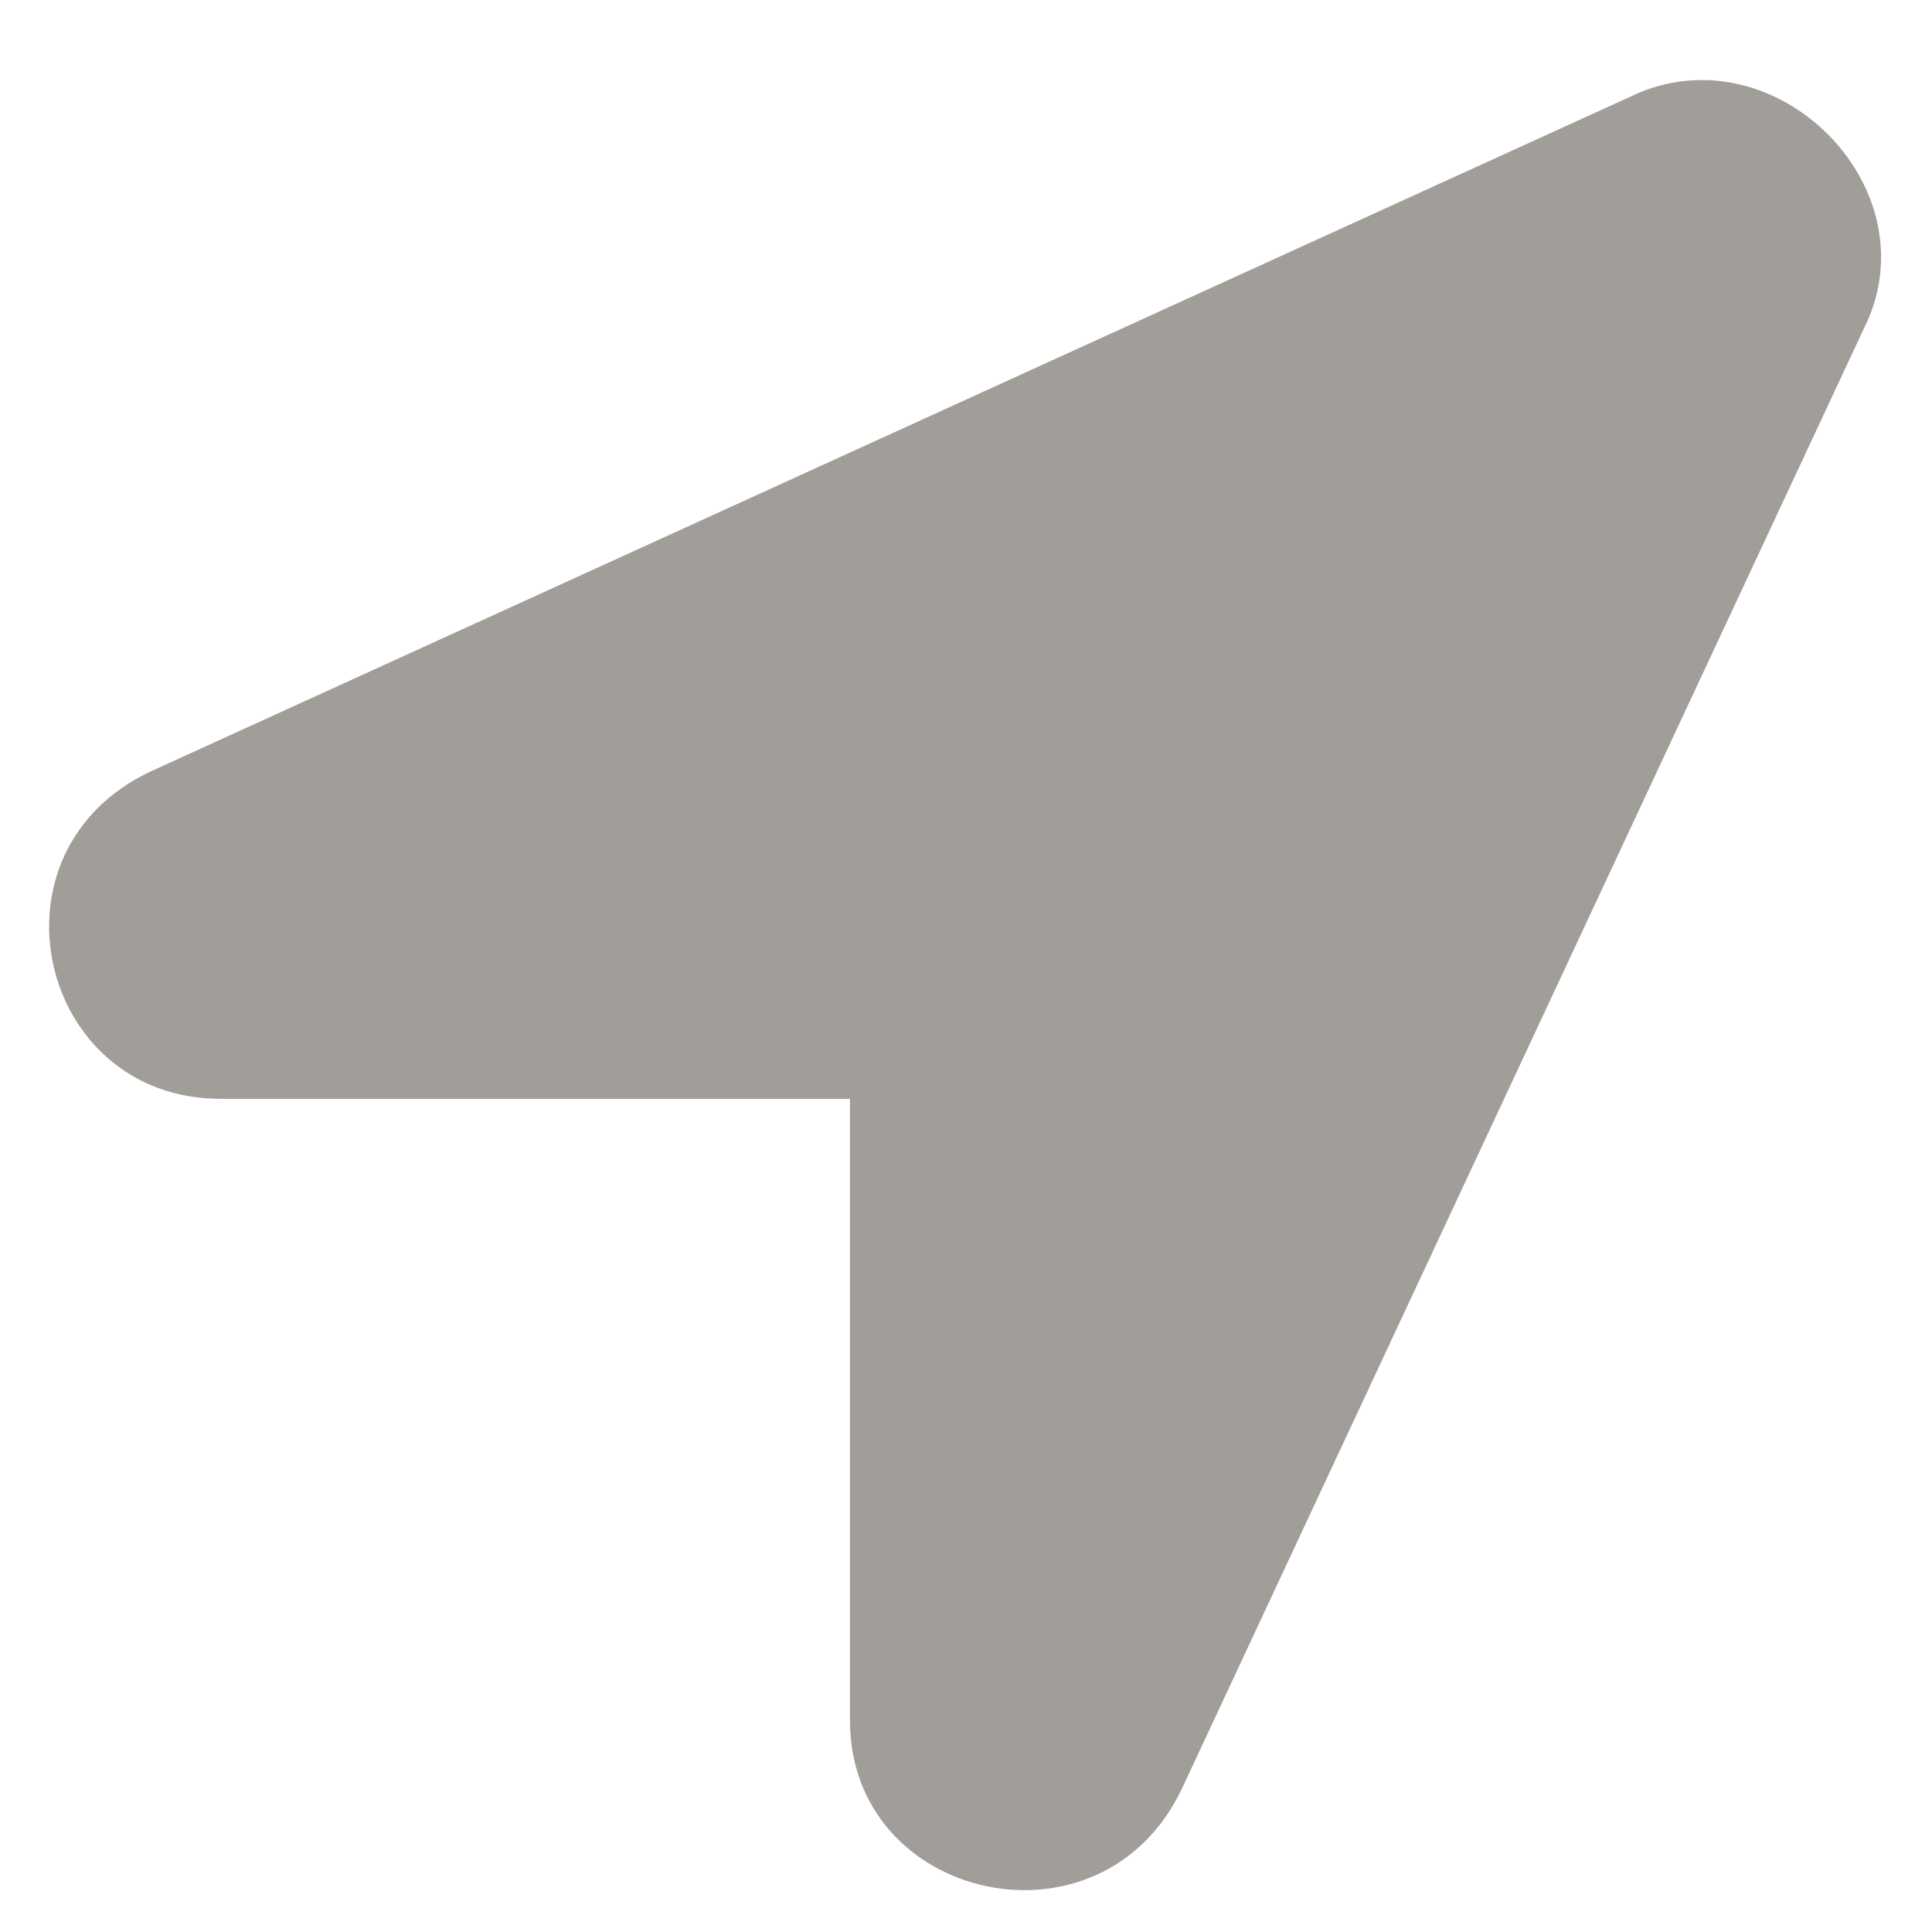
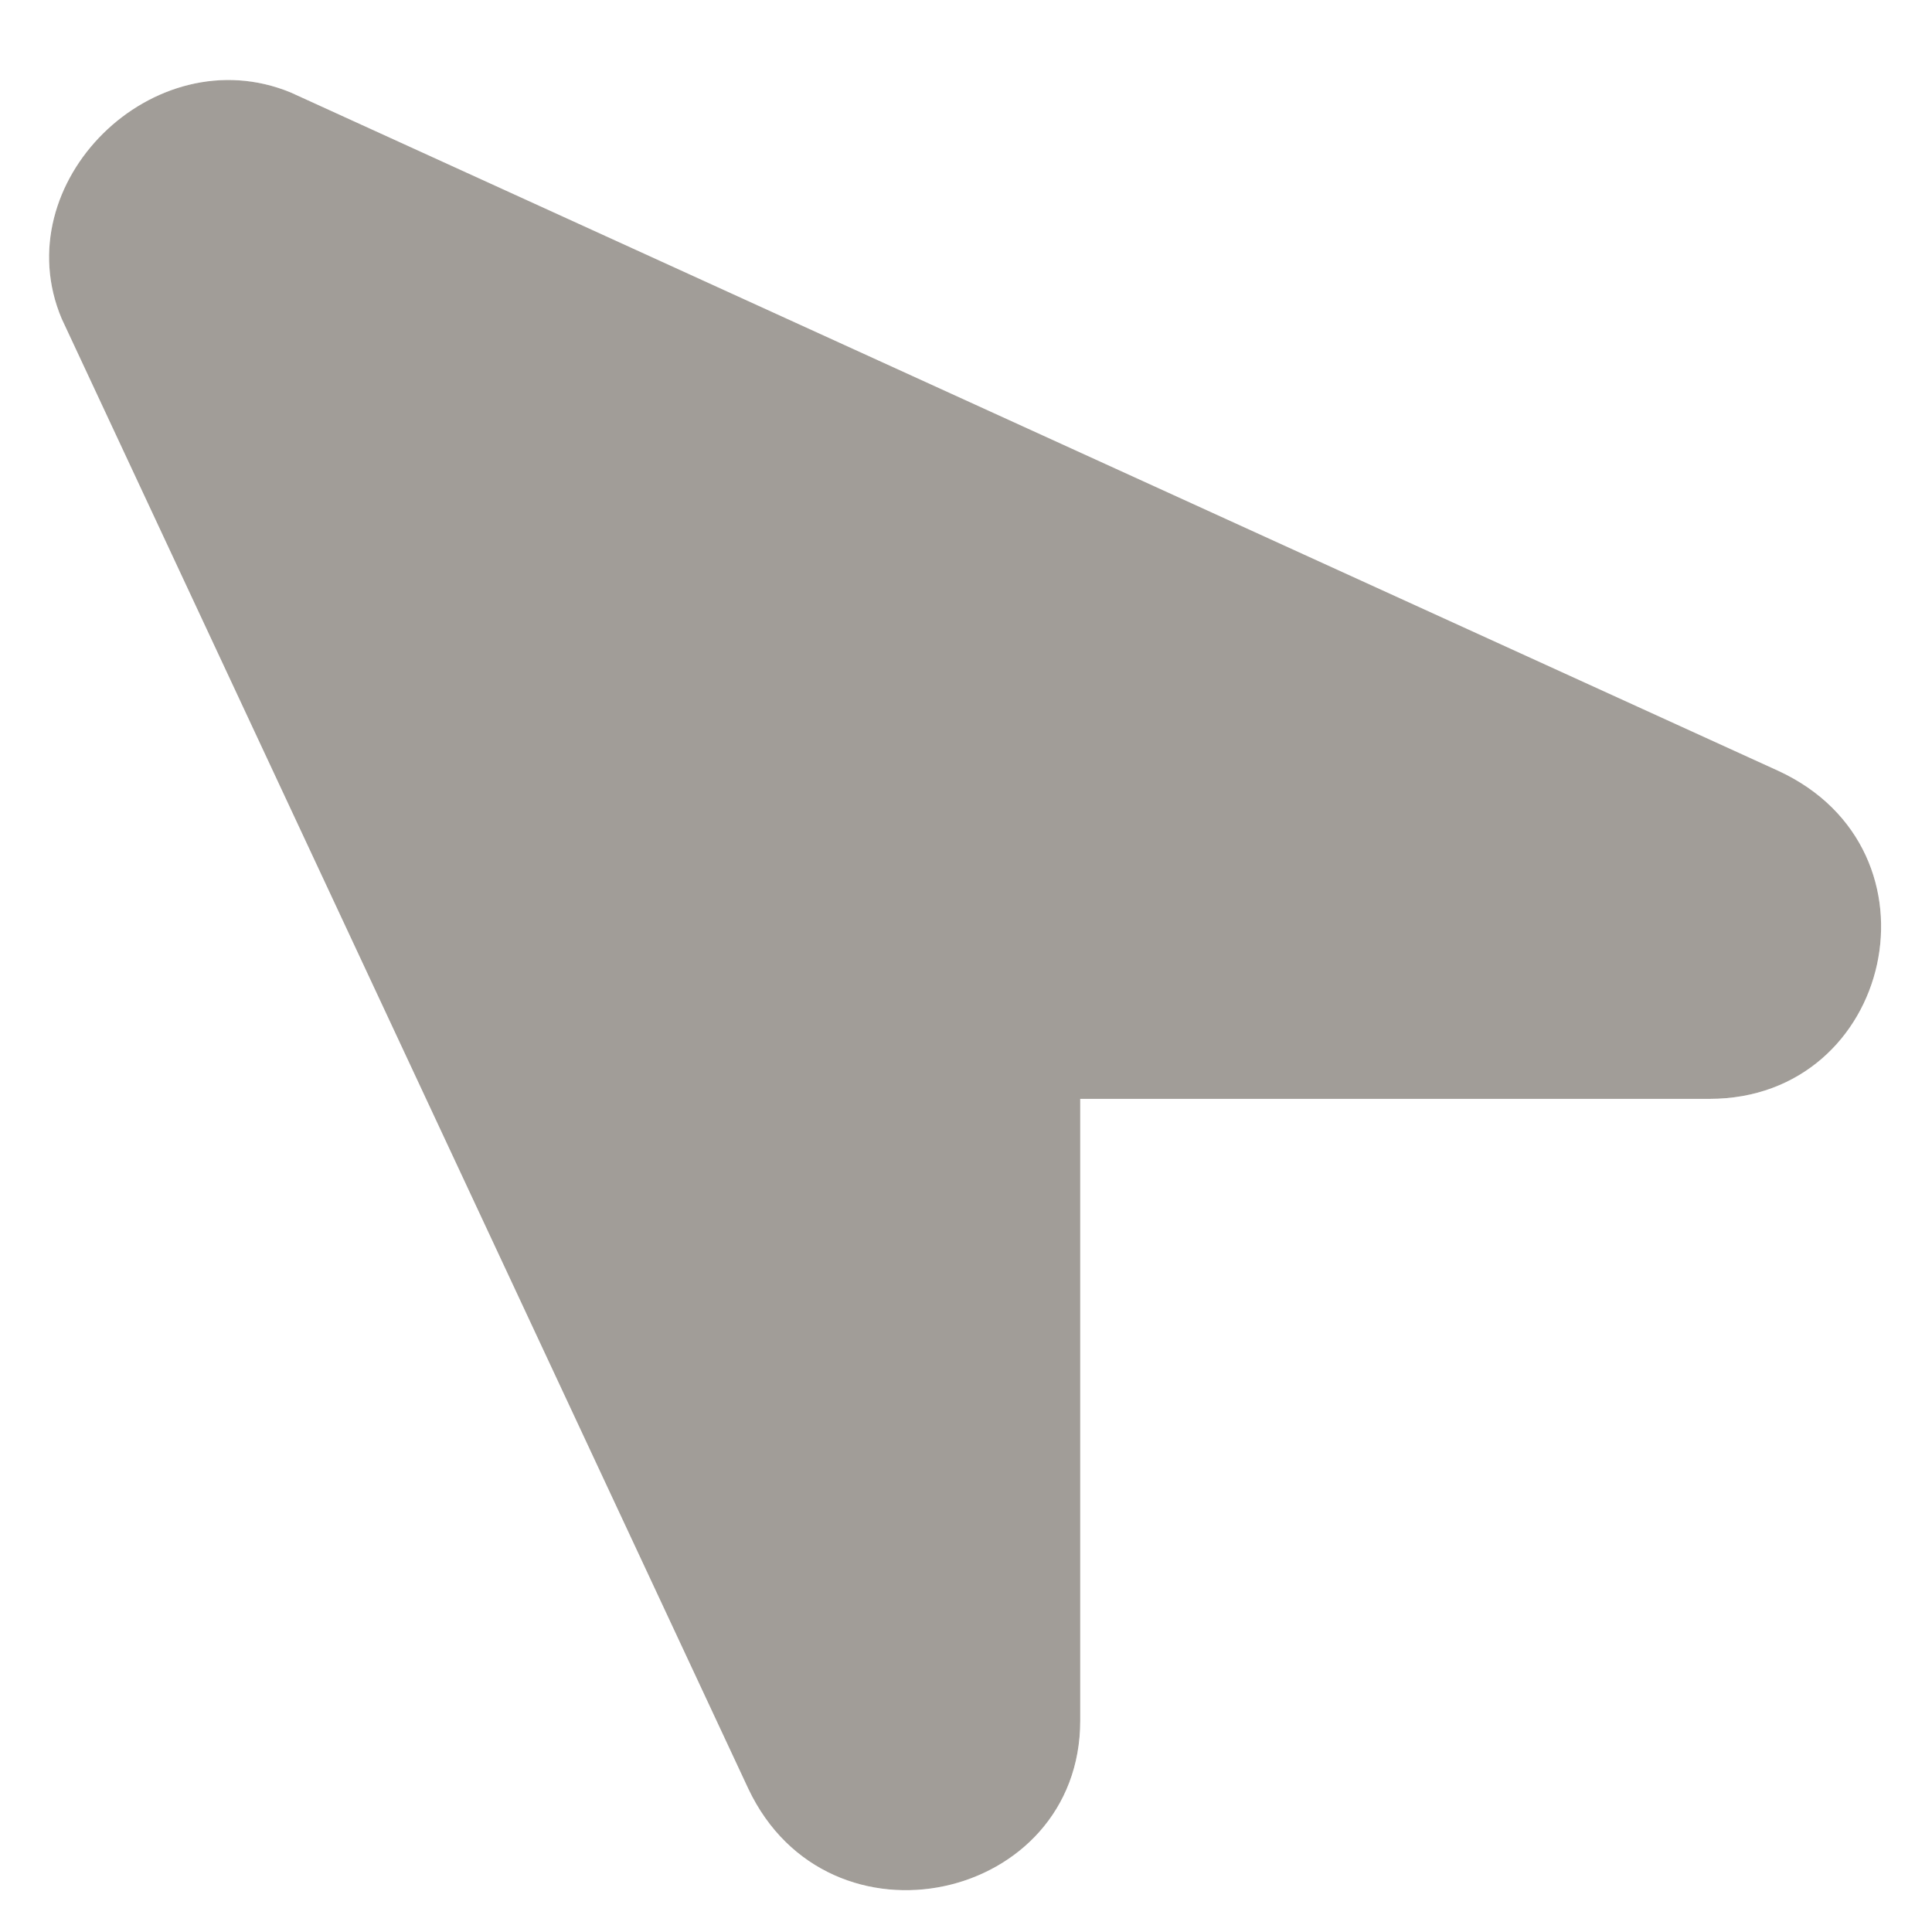
<svg xmlns="http://www.w3.org/2000/svg" viewBox="0 0 512 512" version="1.1" id="svg1031">
  <defs id="defs1035">
    <filter style="color-interpolation-filters:sRGB;" id="filter1506" x="0" y="0" width="1" height="1">
      <feComposite in2="SourceGraphic" operator="arithmetic" k1="0" k2="1" result="composite1" id="feComposite1492" />
      <feColorMatrix in="composite1" values="1" type="saturate" result="colormatrix1" id="feColorMatrix1494" />
      <feFlood flood-opacity="1" flood-color="rgb(125,121,116)" result="flood1" id="feFlood1496" />
      <feBlend in="flood1" in2="colormatrix1" mode="multiply" result="blend1" id="feBlend1498" />
      <feBlend in2="blend1" mode="screen" result="blend2" id="feBlend1500" />
      <feColorMatrix in="blend2" values="1" type="saturate" result="colormatrix2" id="feColorMatrix1502" />
      <feComposite in="colormatrix2" in2="SourceGraphic" operator="in" k2="1" result="composite2" id="feComposite1504" />
    </filter>
  </defs>
-   <path d="M 434.499,24.497 40.266,204.274 C -5.244,225.259 9.926,291.212 58.471,291.212 H 225.247 v 164.788 c 0,47.966 66.748,62.955 87.987,17.987 L 495.179,84.454 C 510.35,48.48 470.907,9.507 434.499,24.497 Z" id="path1029" style="stroke-width:0.942;fill:#cccccc;filter:url(#filter1506)" />
+   <path d="M 434.499,24.497 40.266,204.274 C -5.244,225.259 9.926,291.212 58.471,291.212 H 225.247 v 164.788 c 0,47.966 66.748,62.955 87.987,17.987 L 495.179,84.454 C 510.35,48.48 470.907,9.507 434.499,24.497 Z" id="path1029" style="fill:#cccccc;stroke-width:0.942;filter:url(#filter1506)" transform="matrix(-1,0,0,1,511.5206,0)" />
</svg>
